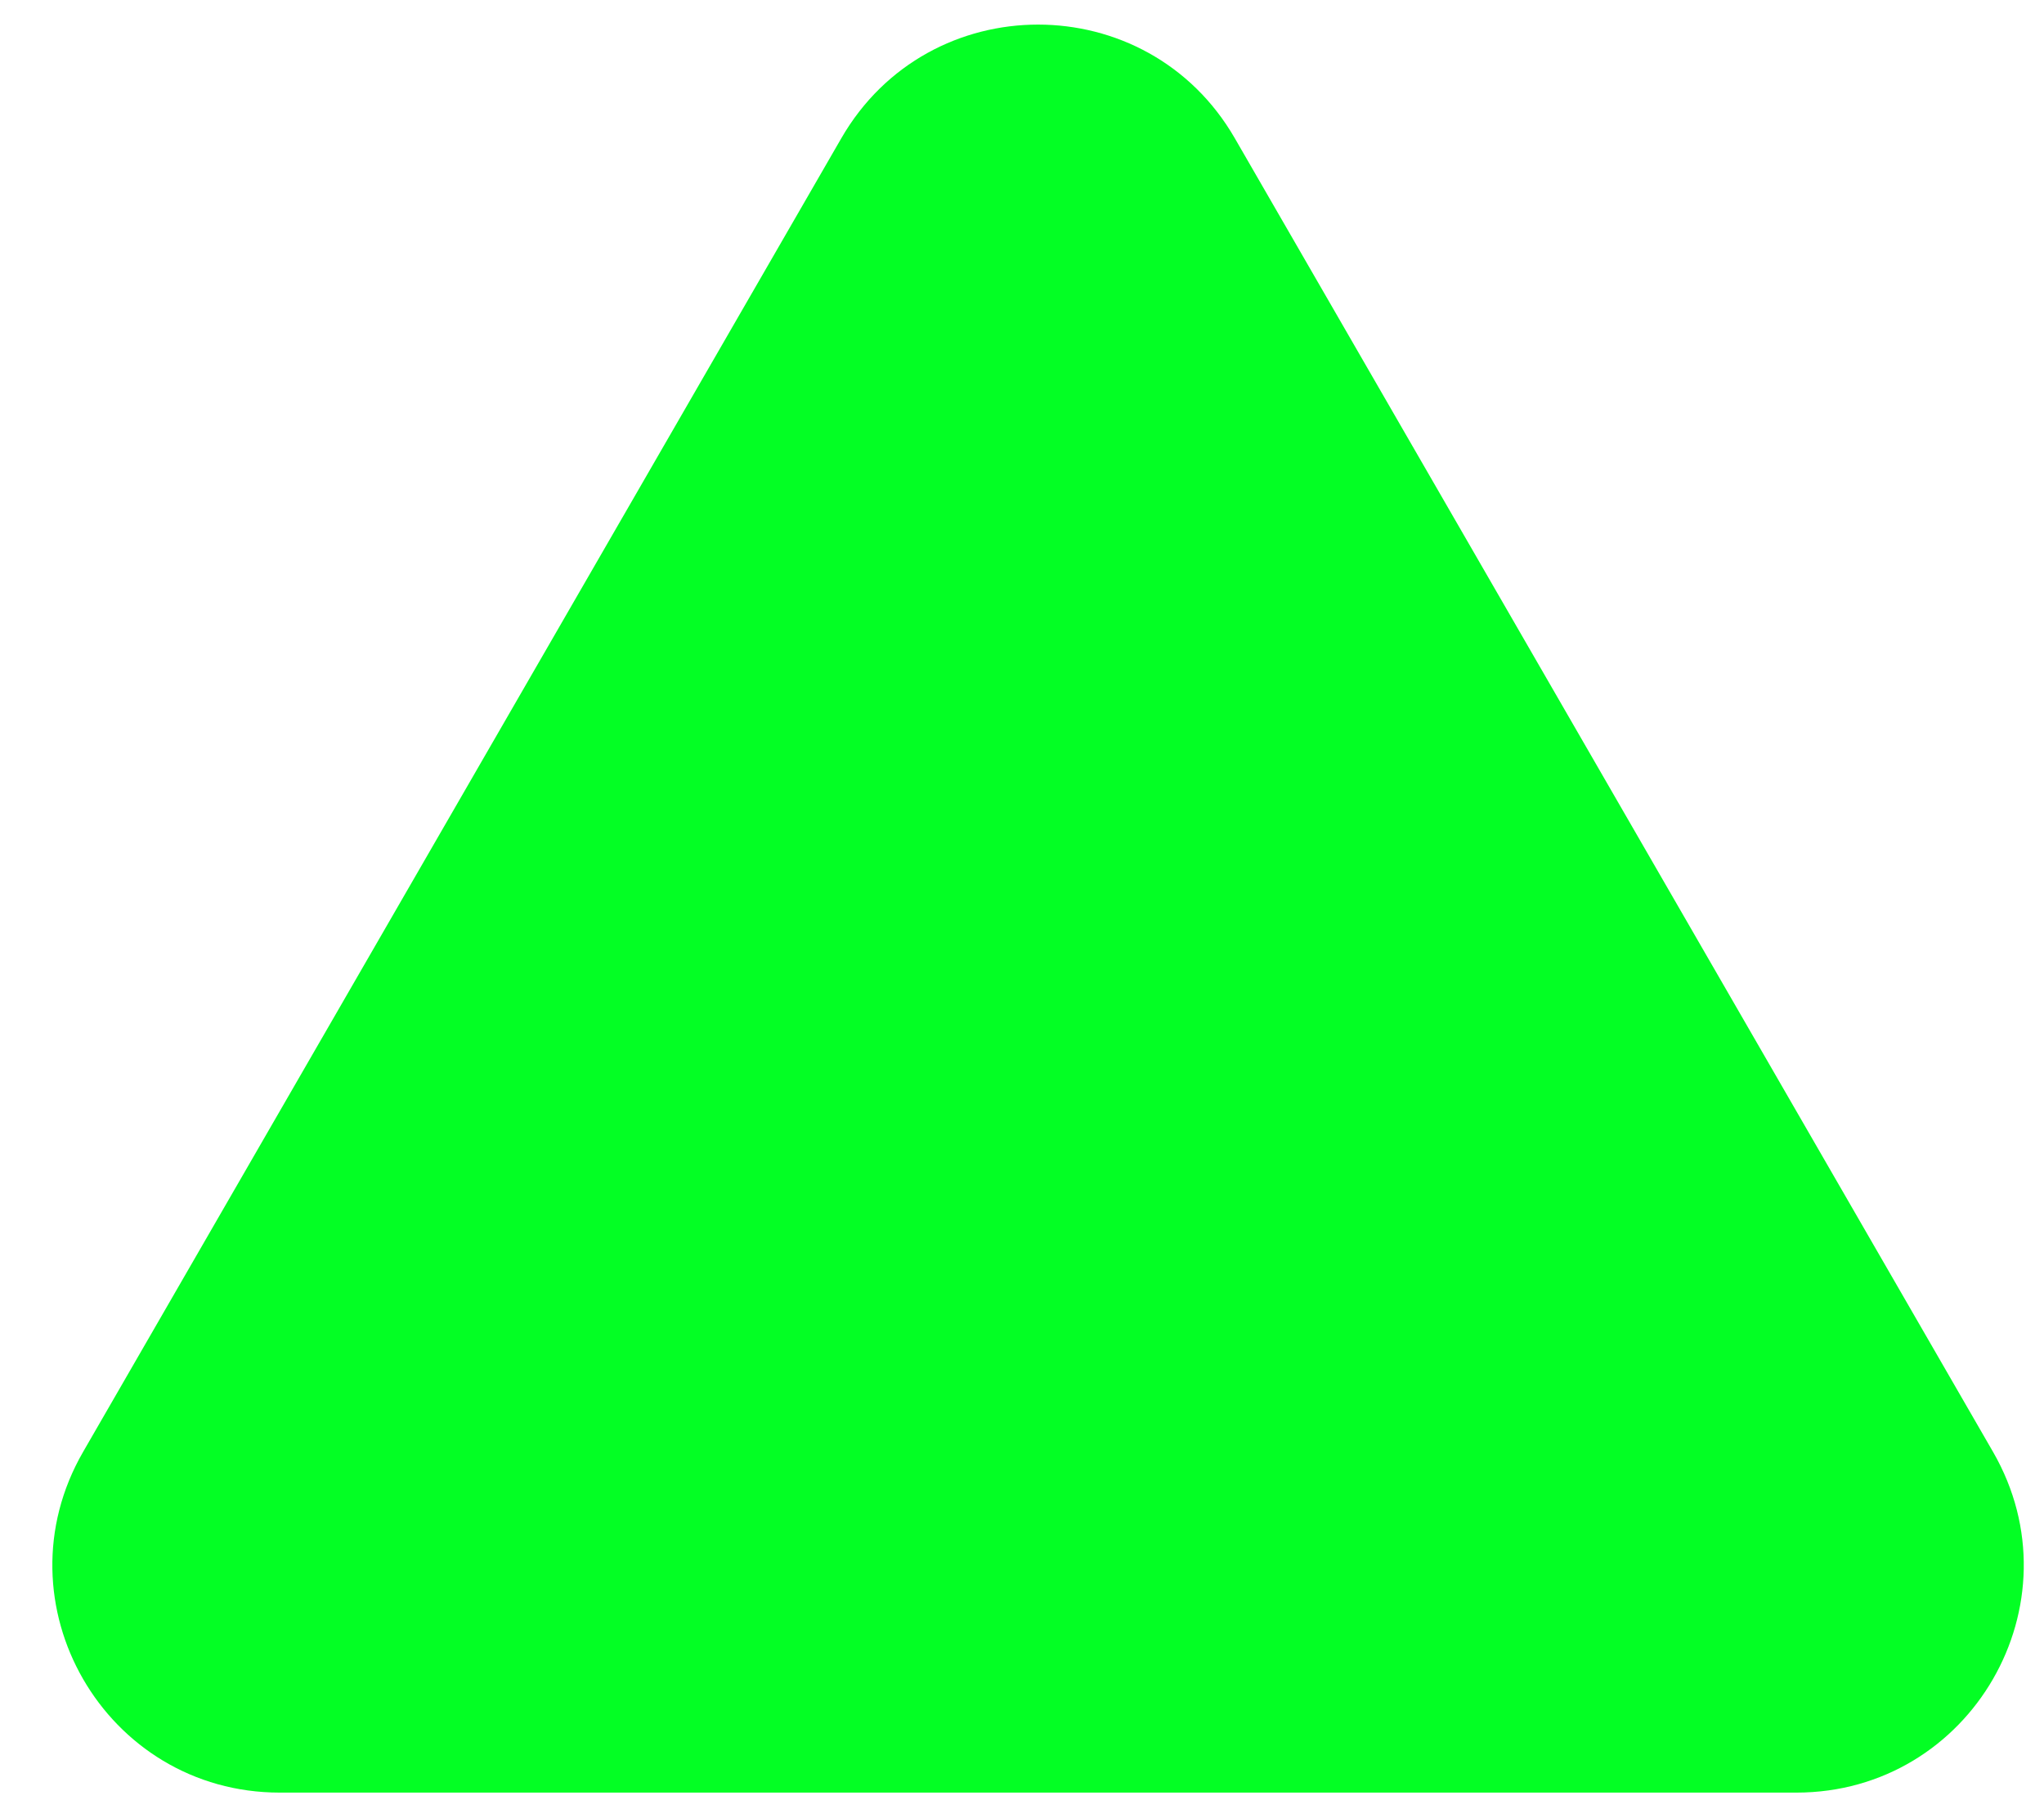
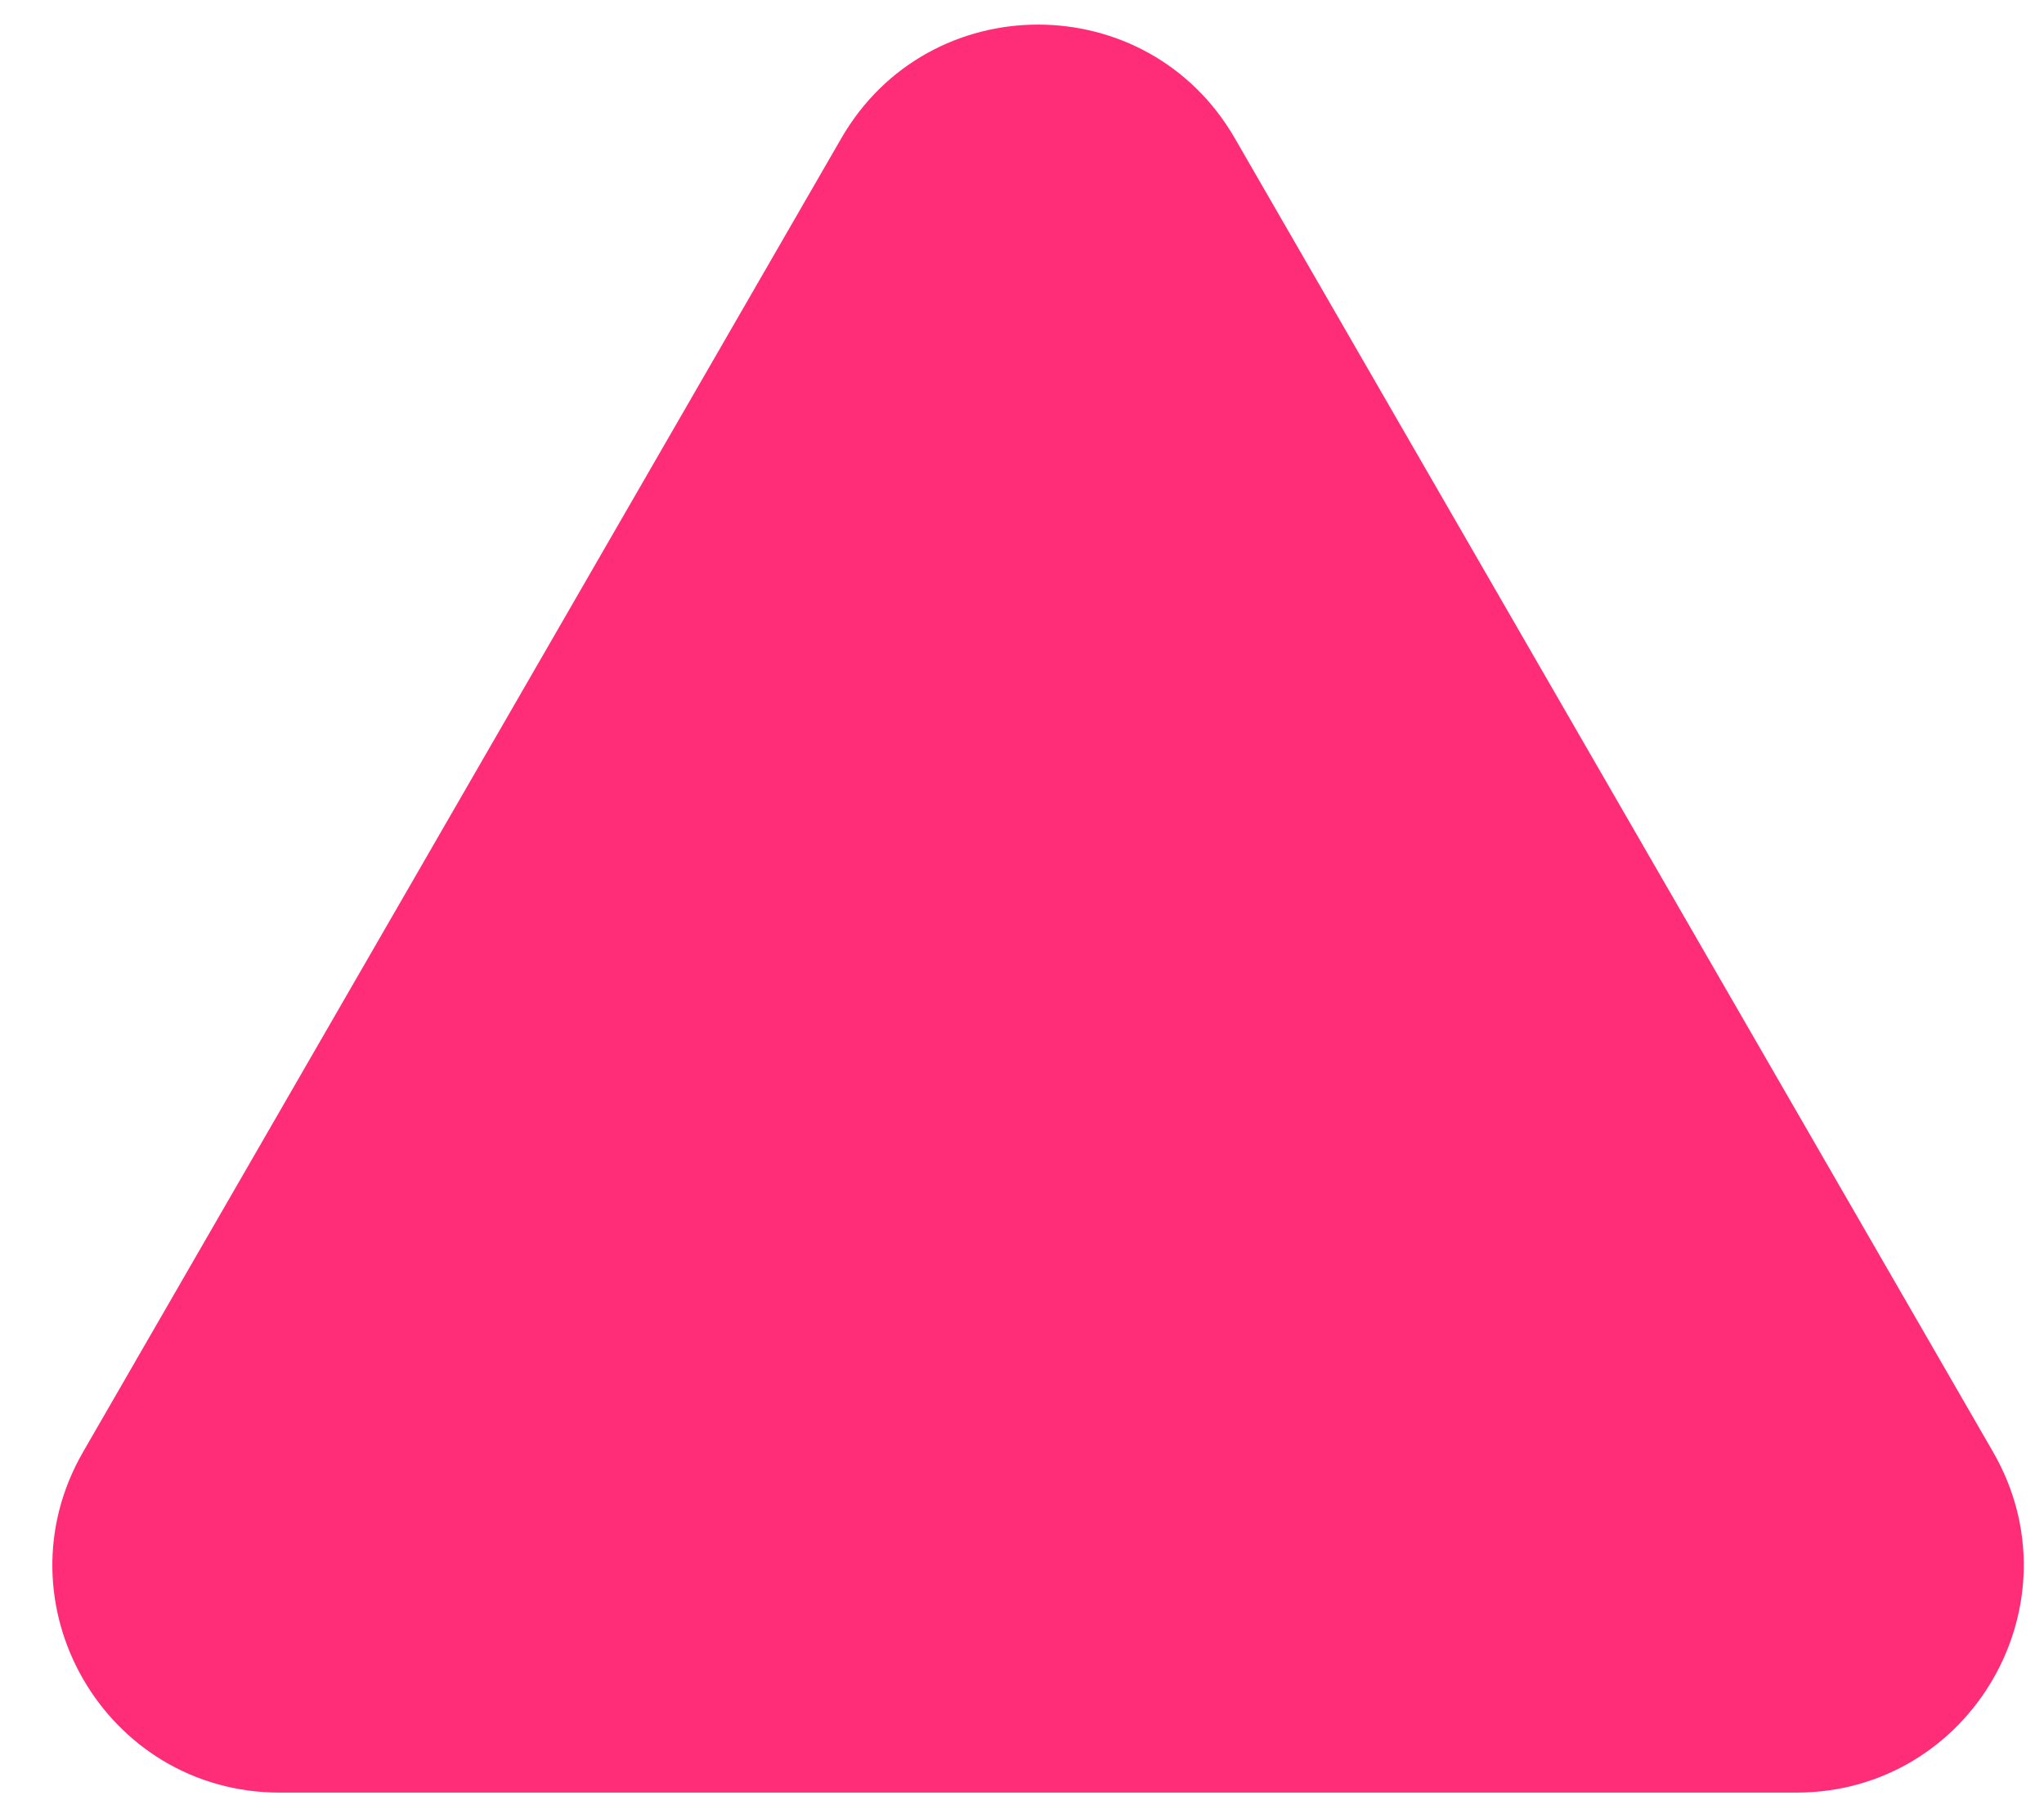
<svg xmlns="http://www.w3.org/2000/svg" width="18" height="16" viewBox="0 0 18 16" fill="none">
-   <path d="M7.409 1.217C8.179 -0.117 10.104 -0.117 10.874 1.217L17.551 12.782C18.321 14.116 17.358 15.782 15.819 15.782H2.464C0.924 15.782 -0.038 14.116 0.732 12.782L7.409 1.217Z" fill="#03FF24" />
+   <path d="M7.409 1.217C8.179 -0.117 10.104 -0.117 10.874 1.217L17.551 12.782C18.321 14.116 17.358 15.782 15.819 15.782H2.464C0.924 15.782 -0.038 14.116 0.732 12.782L7.409 1.217Z" fill="#FF2D78" />
</svg>
